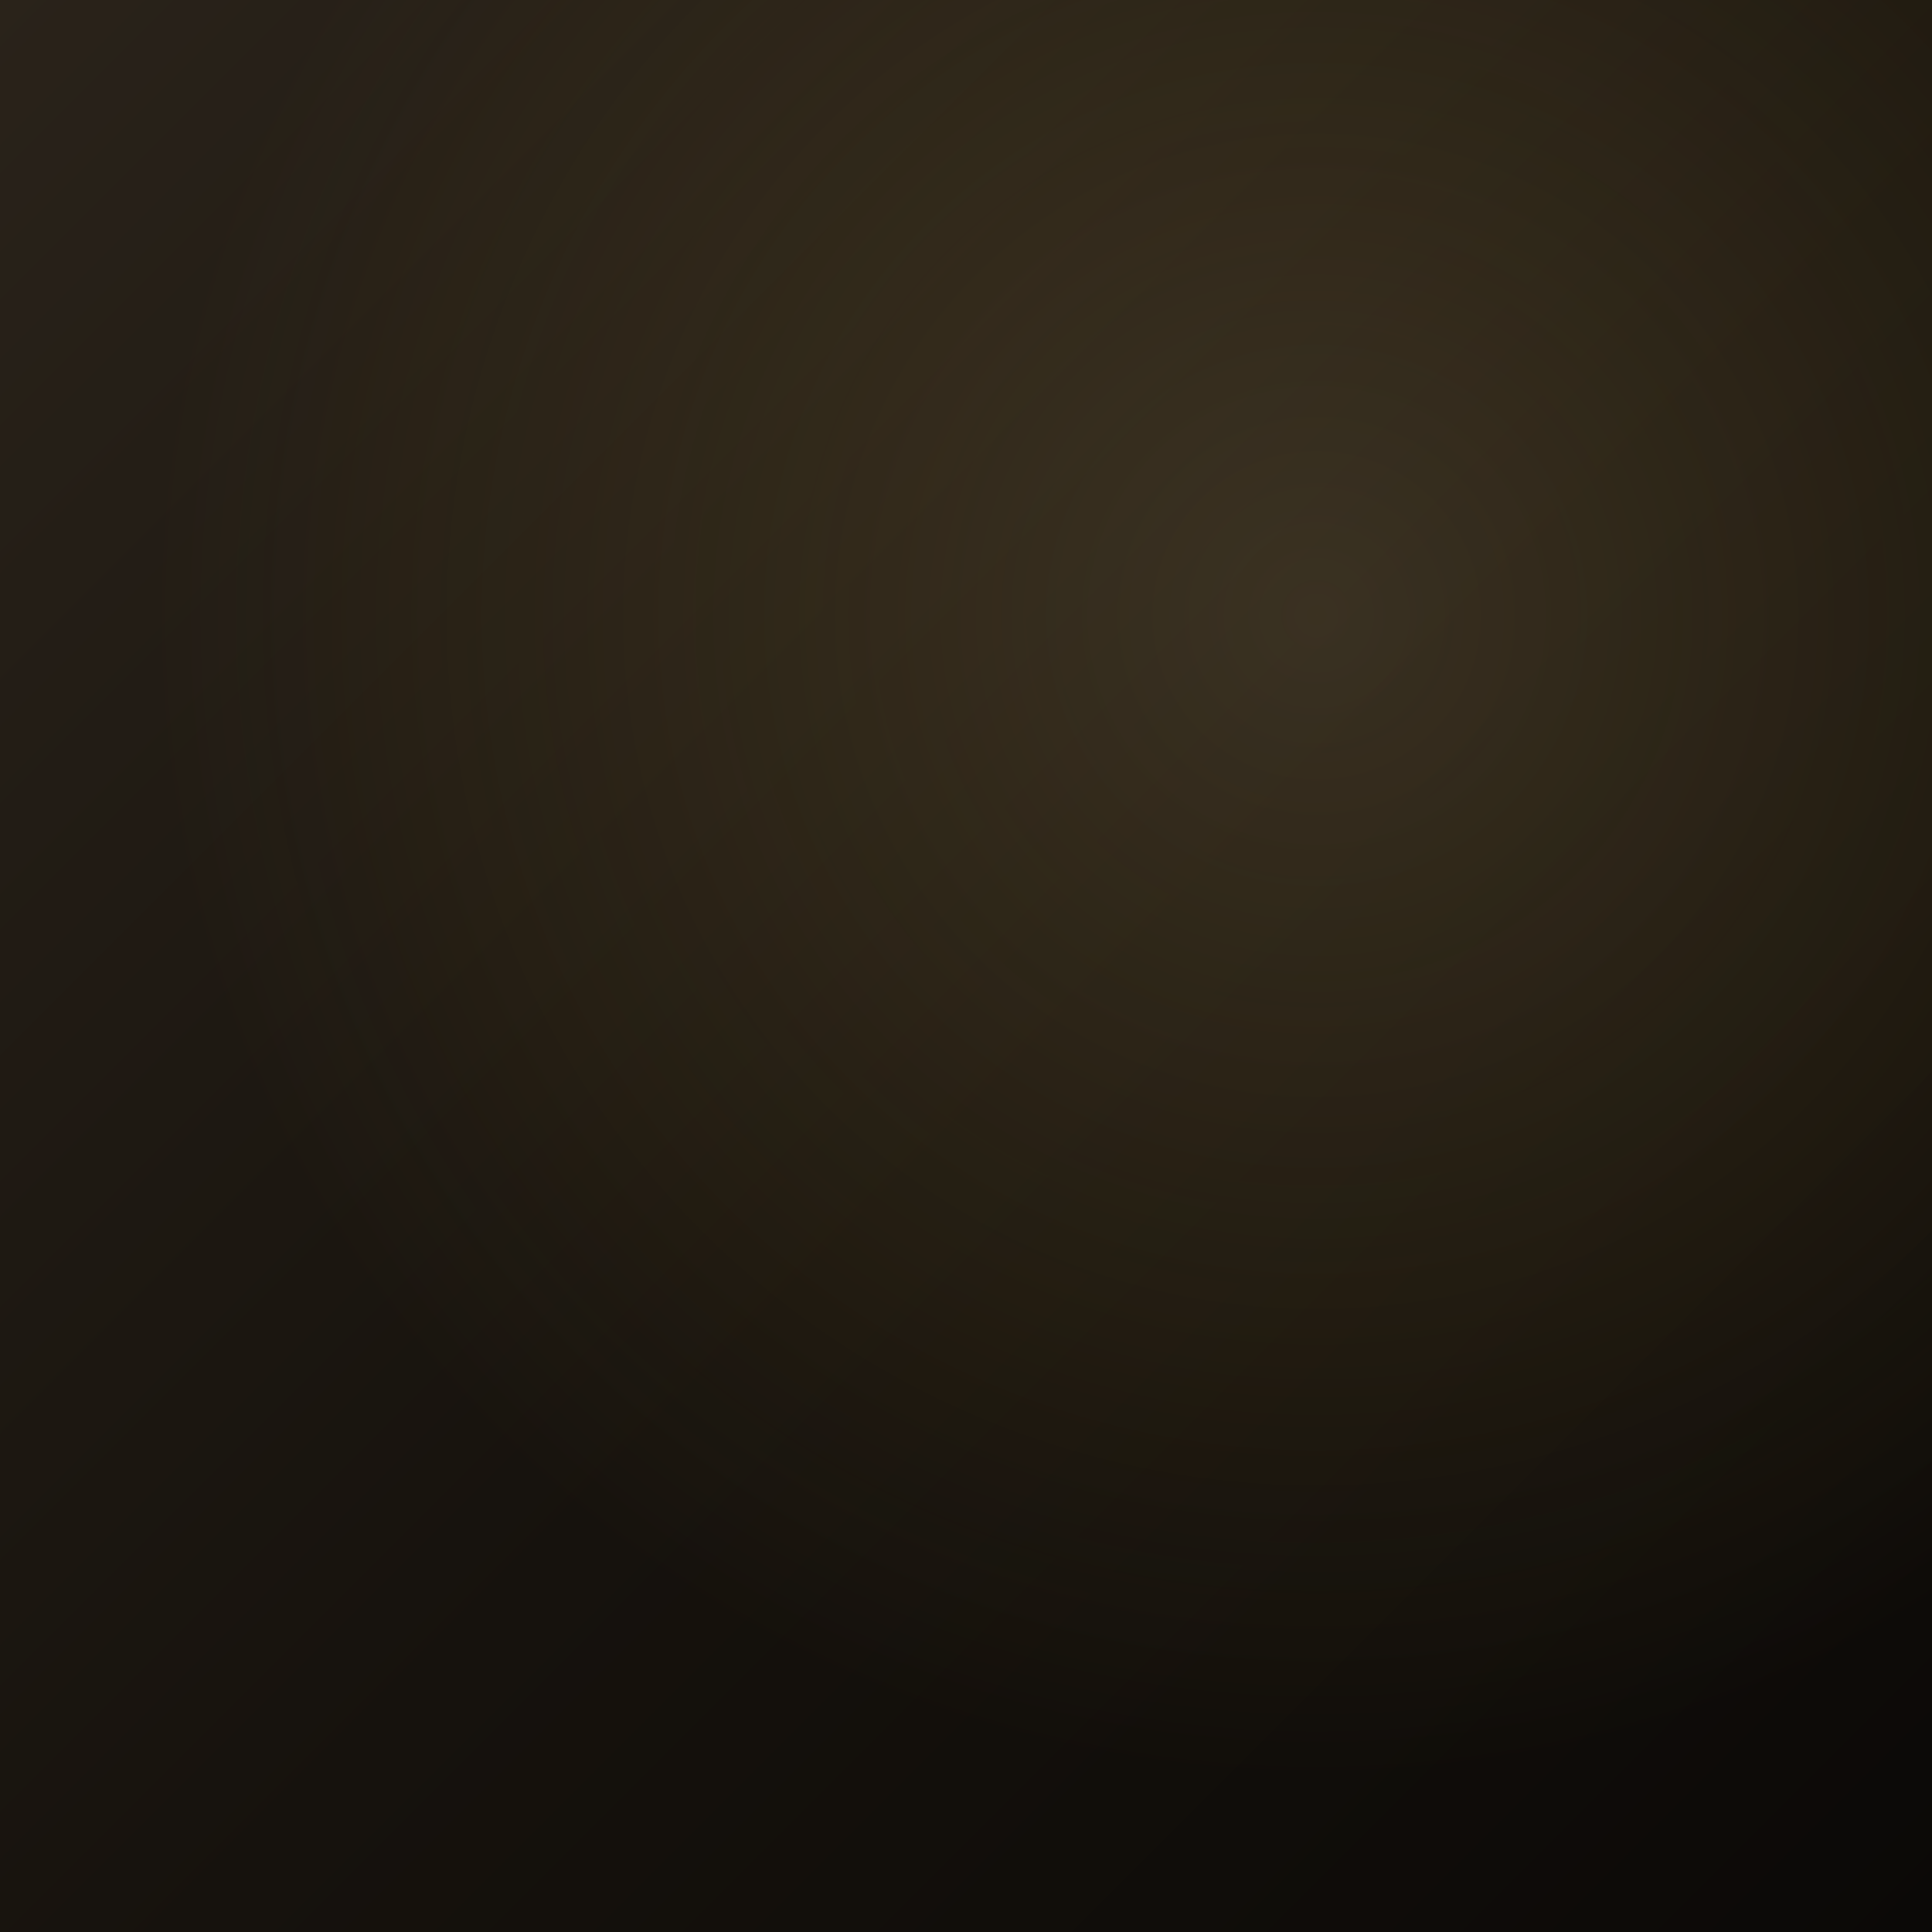
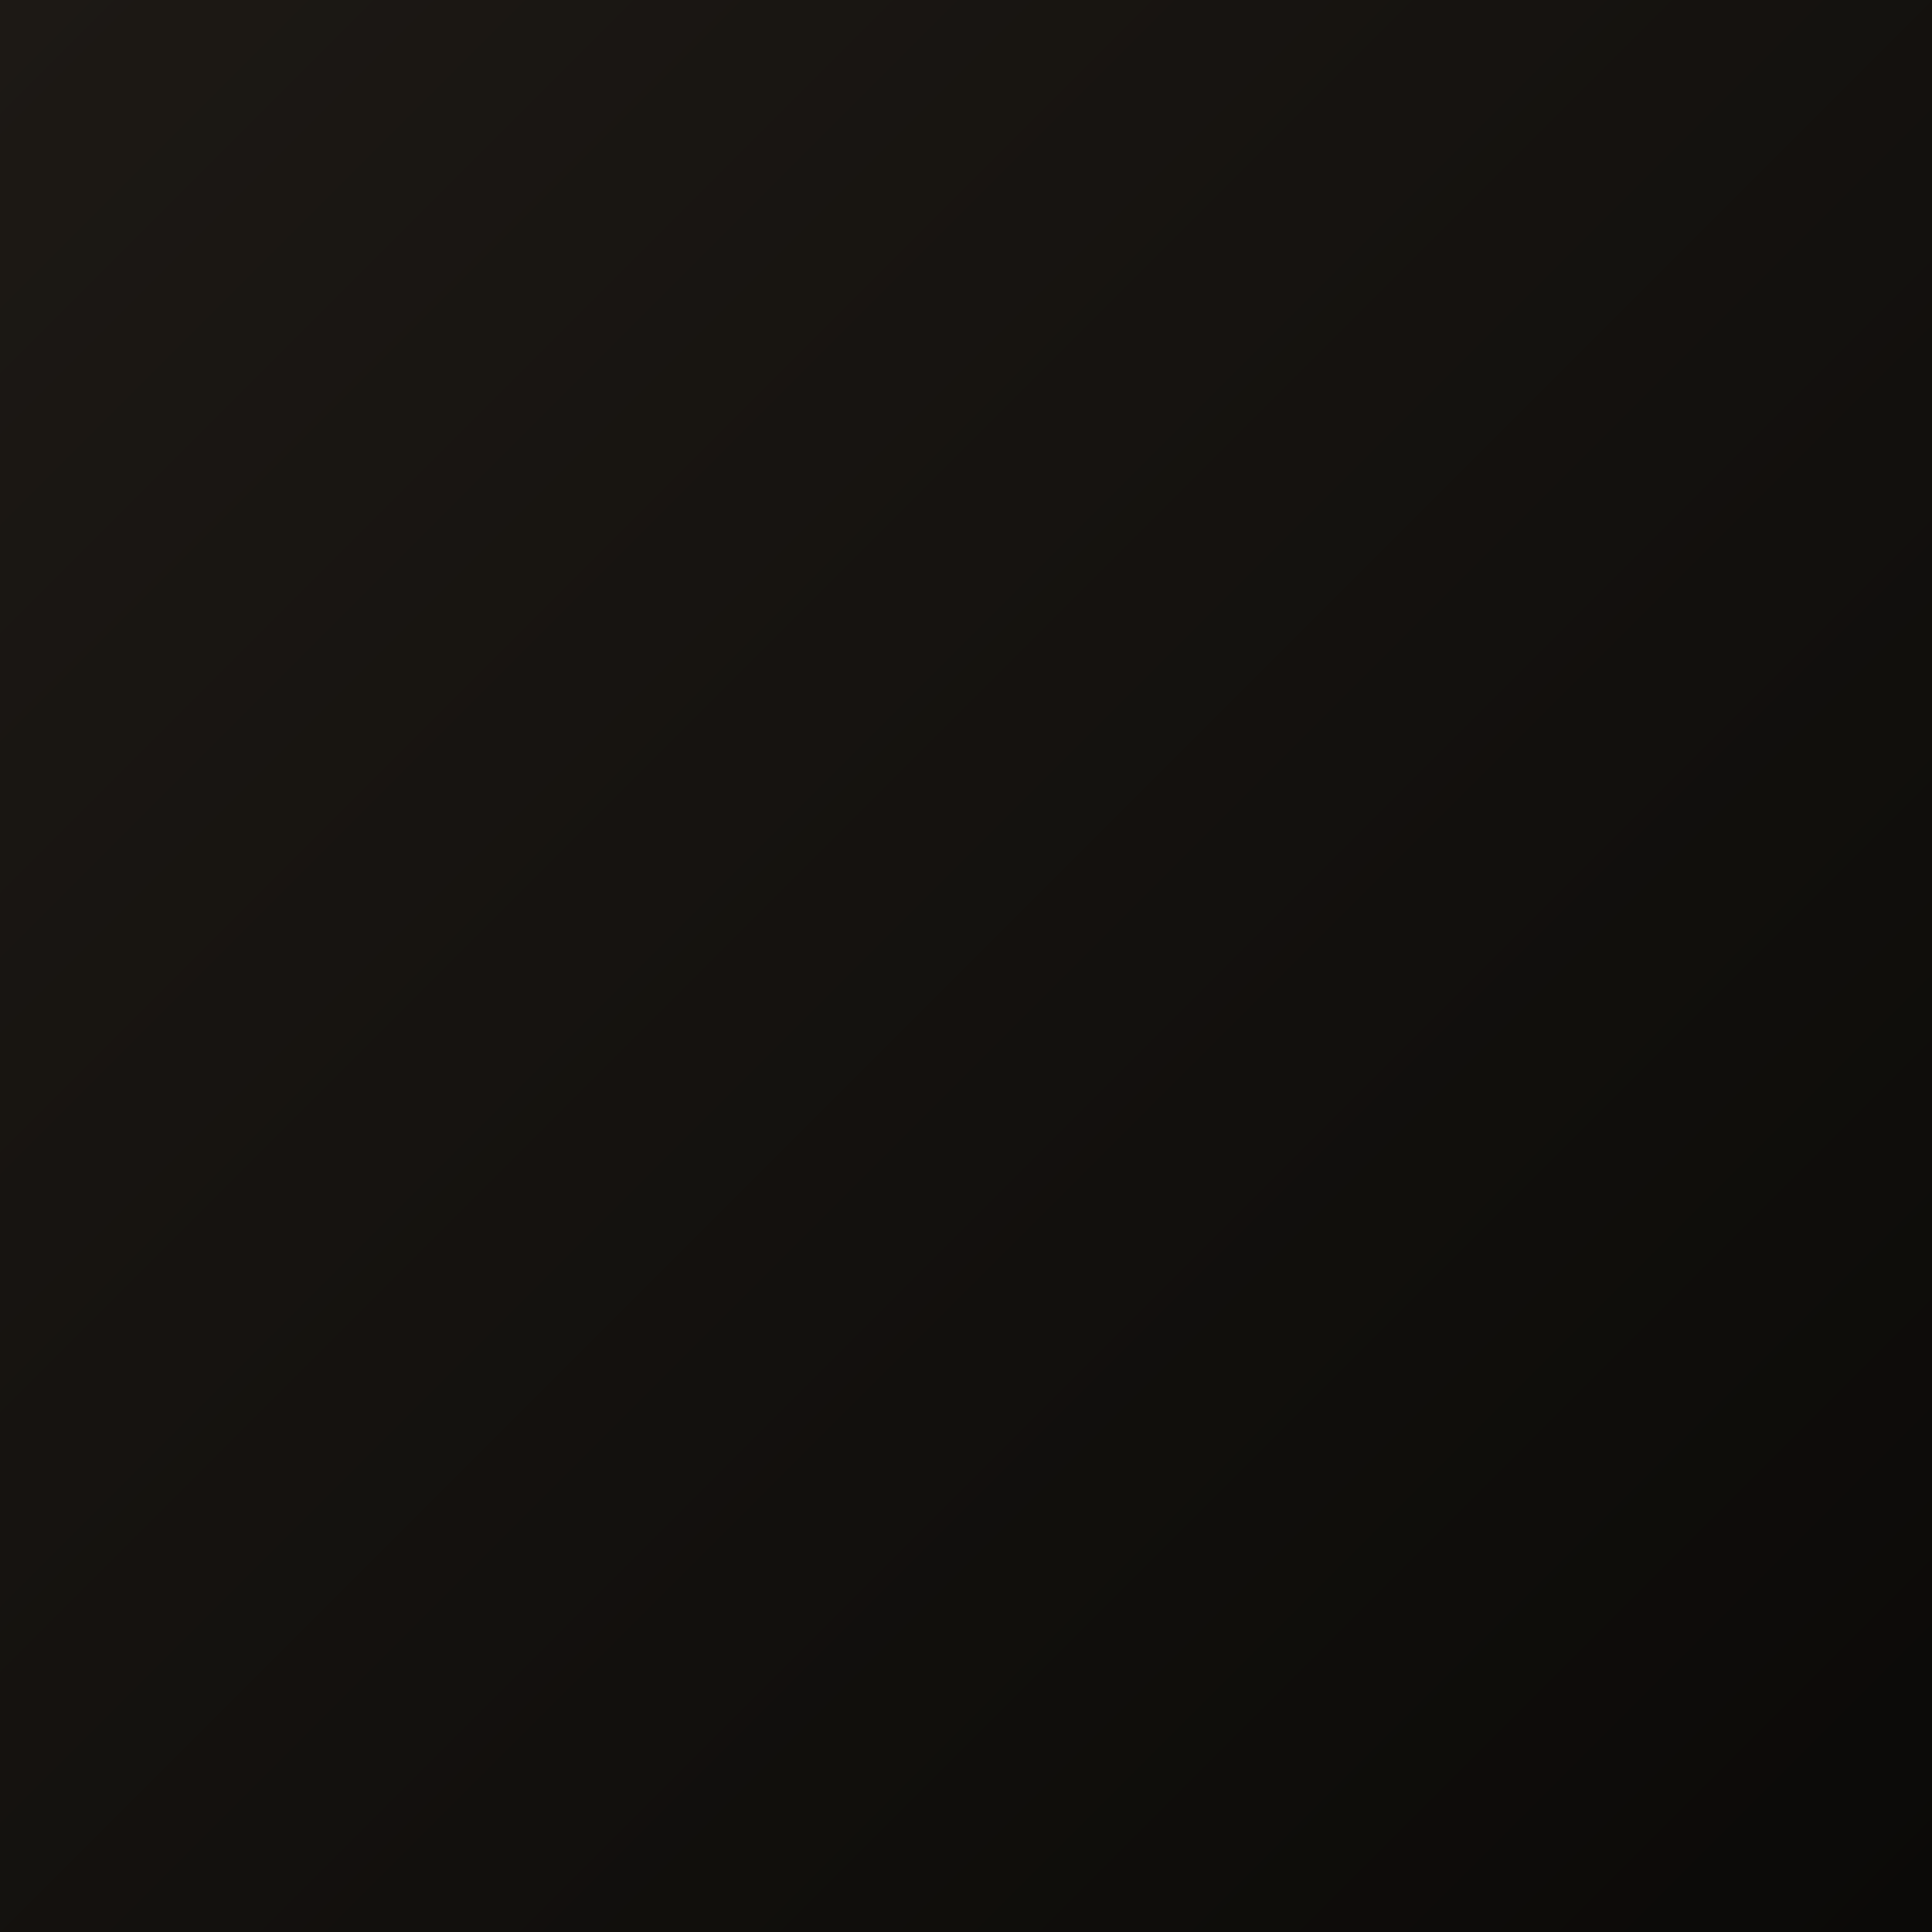
<svg xmlns="http://www.w3.org/2000/svg" viewBox="0 0 1024 1024">
  <defs>
    <linearGradient id="bg" x1="0" y1="0" x2="1" y2="1">
-       <stop offset="0" stop-color="#2A231A" />
-       <stop offset="0.55" stop-color="#16120D" />
-       <stop offset="1" stop-color="#0B0907" />
+       <stop offset="0" stop-color="#1D1915" />
+       <stop offset="1" stop-color="#0B0A08" />
    </linearGradient>
-     <radialGradient id="glow" cx="0.68" cy="0.32" r="0.6">
-       <stop offset="0" stop-color="#D6B87C" stop-opacity="0.18" />
-       <stop offset="1" stop-color="#E9B949" stop-opacity="0" />
-     </radialGradient>
    <linearGradient id="rim" x1="0" y1="0" x2="1" y2="1">
-       <stop offset="0" stop-color="#E3CC9C" stop-opacity="0.65" />
-       <stop offset="0.5" stop-color="#A88A52" stop-opacity="0.15" />
-       <stop offset="1" stop-color="#E3CC9C" stop-opacity="0.45" />
+       <stop offset="0" stop-color="#E0C894" stop-opacity="0.55" />
+       <stop offset="0.5" stop-color="#A88A52" stop-opacity="0.12" />
+       <stop offset="1" stop-color="#E0C894" stop-opacity="0.4" />
    </linearGradient>
-     <linearGradient id="plane" x1="0.2" y1="0" x2="0.8" y2="1">
-       <stop offset="0" stop-color="#F4E6C6" />
-       <stop offset="0.45" stop-color="#D6B87C" />
-       <stop offset="1" stop-color="#977645" />
+     <linearGradient id="gold" x1="0" y1="0" x2="1" y2="1">
+       <stop offset="0" stop-color="#EAD6A8" />
+       <stop offset="0.55" stop-color="#C8A96B" />
+       <stop offset="1" stop-color="#9C7E48" />
    </linearGradient>
-     <linearGradient id="fold" x1="0" y1="0" x2="1" y2="1">
-       <stop offset="0" stop-color="#B29560" />
-       <stop offset="1" stop-color="#6E5634" />
-     </linearGradient>
-     <linearGradient id="arc" x1="0" y1="0" x2="1" y2="1">
-       <stop offset="0" stop-color="#E0C894" />
-       <stop offset="1" stop-color="#A88A52" />
-     </linearGradient>
-     <filter id="shadow" x="-30%" y="-30%" width="160%" height="160%">
-       <feDropShadow dx="0" dy="24" stdDeviation="28" flood-color="#000000" flood-opacity="0.55" />
-     </filter>
  </defs>
  <rect width="1024" height="1024" fill="url(#bg)" />
-   <rect width="1024" height="1024" fill="url(#glow)" />
</svg>
